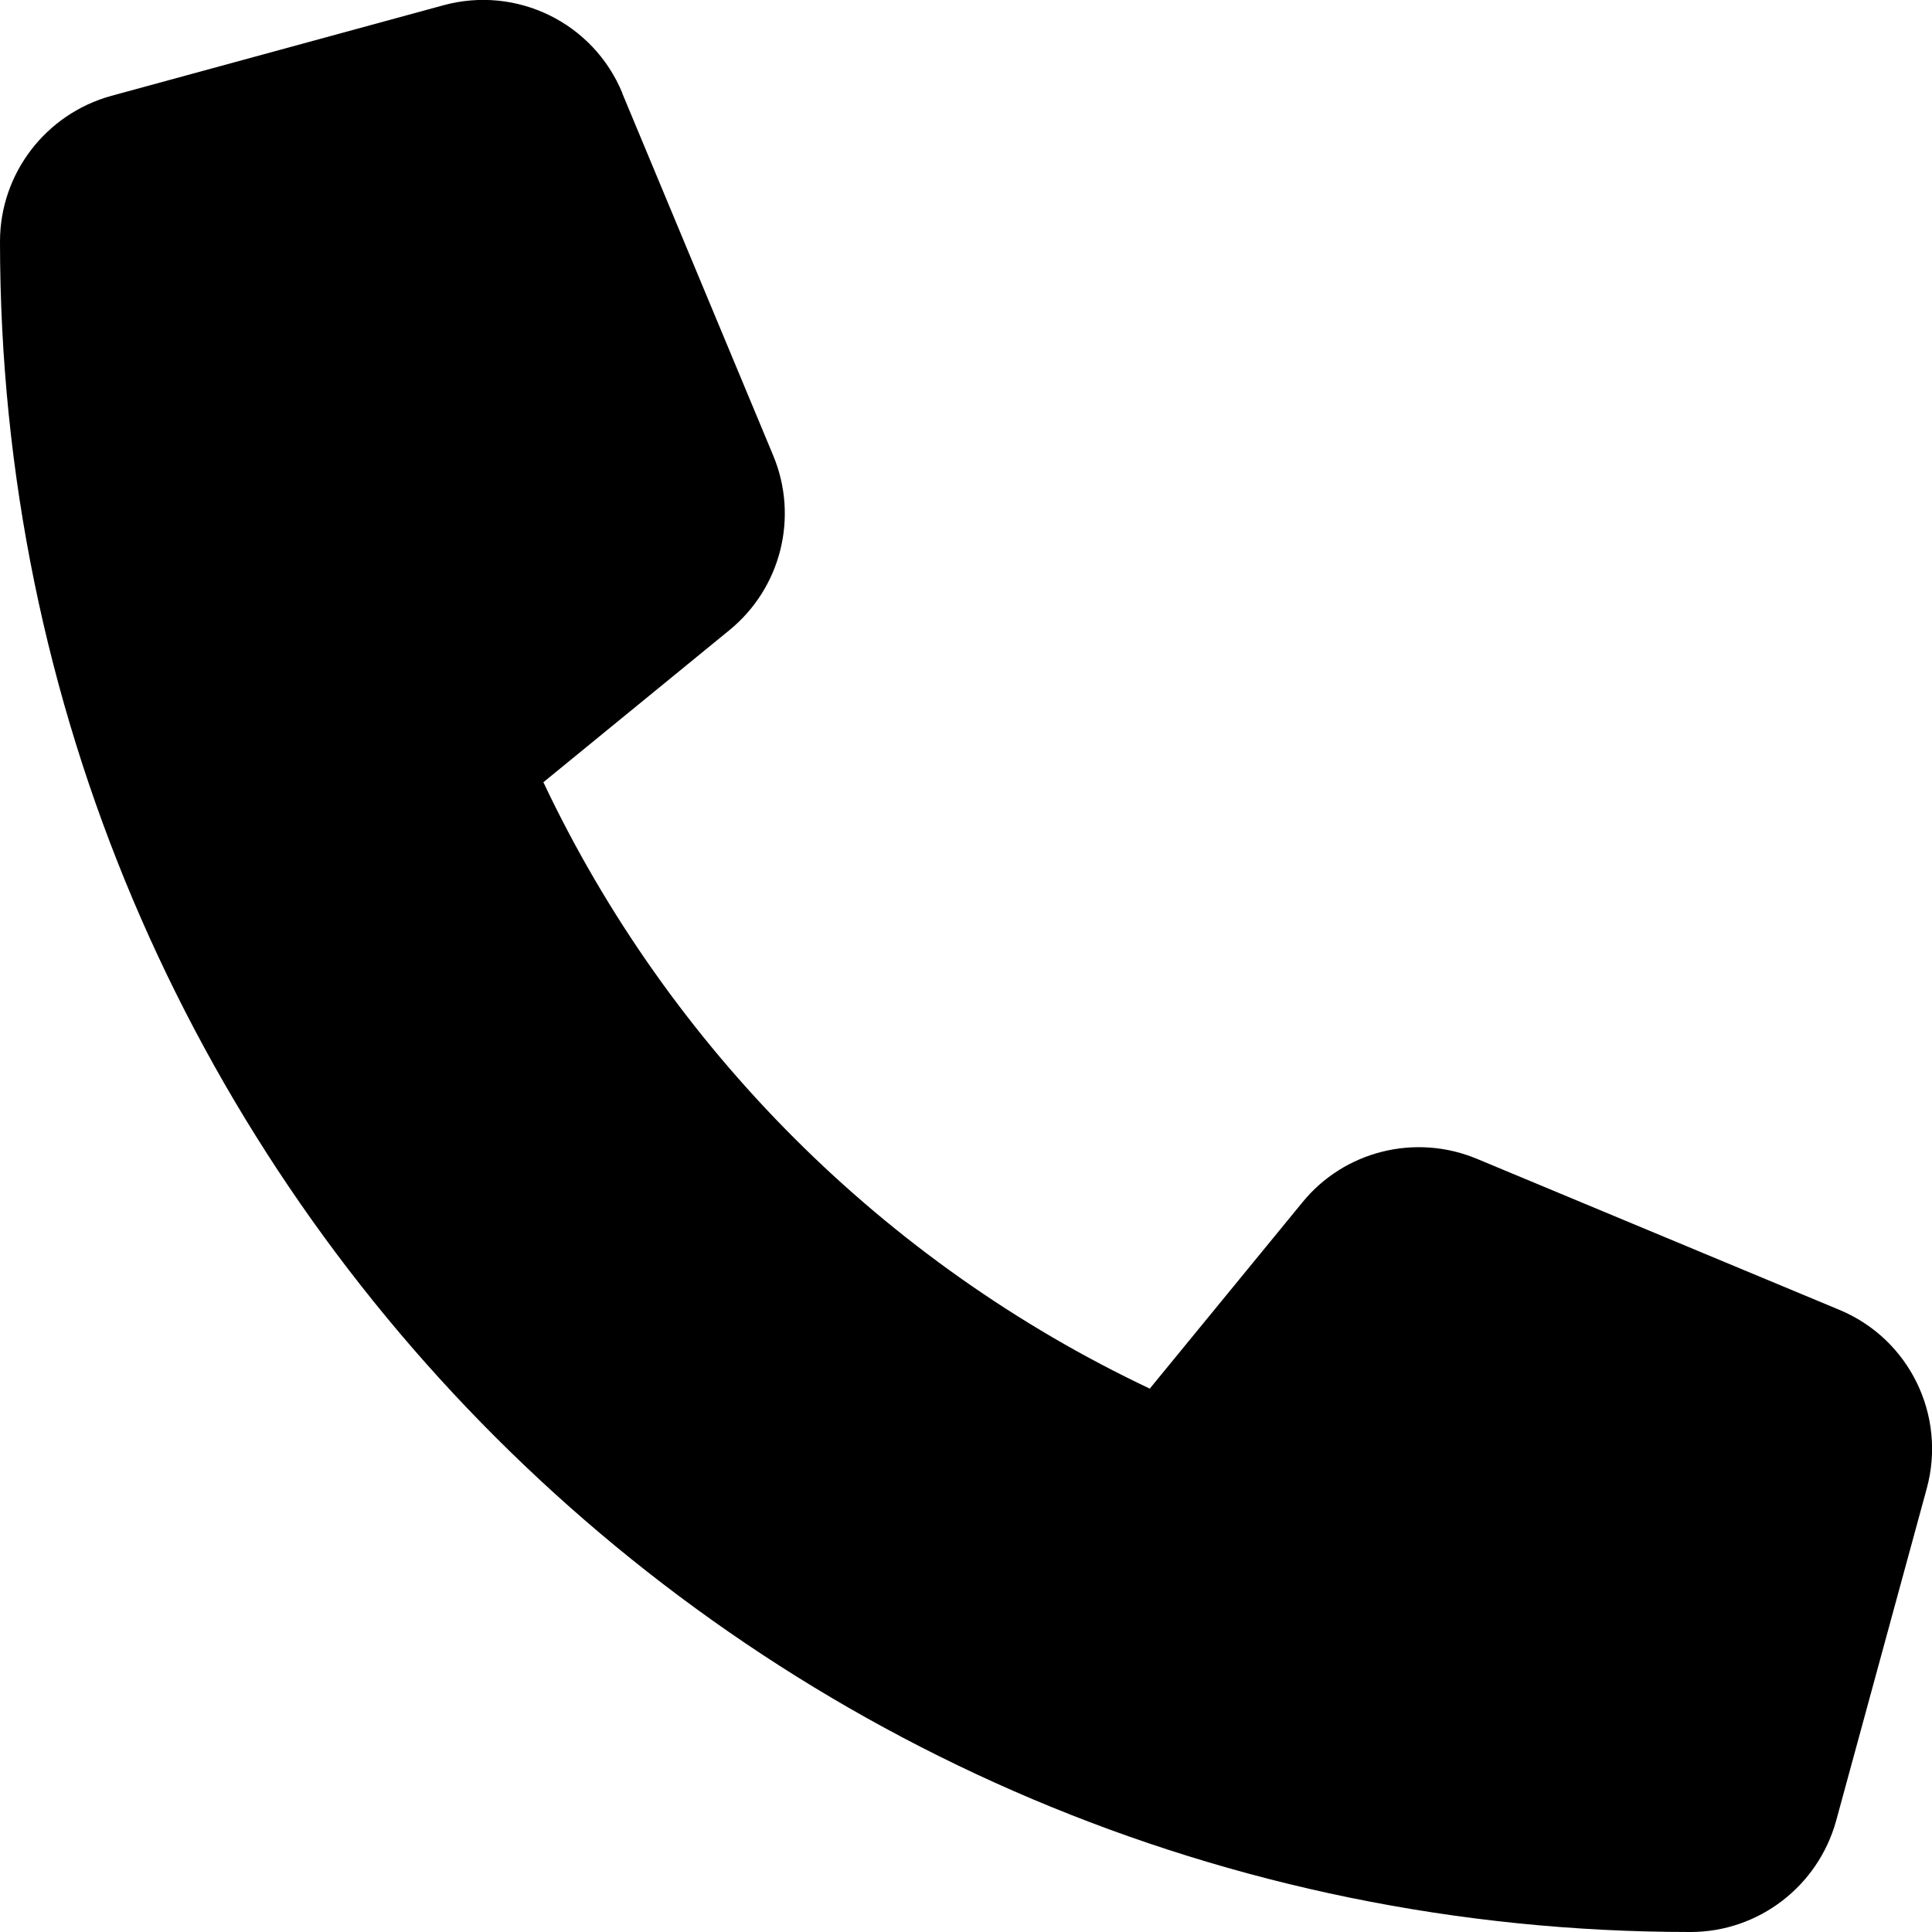
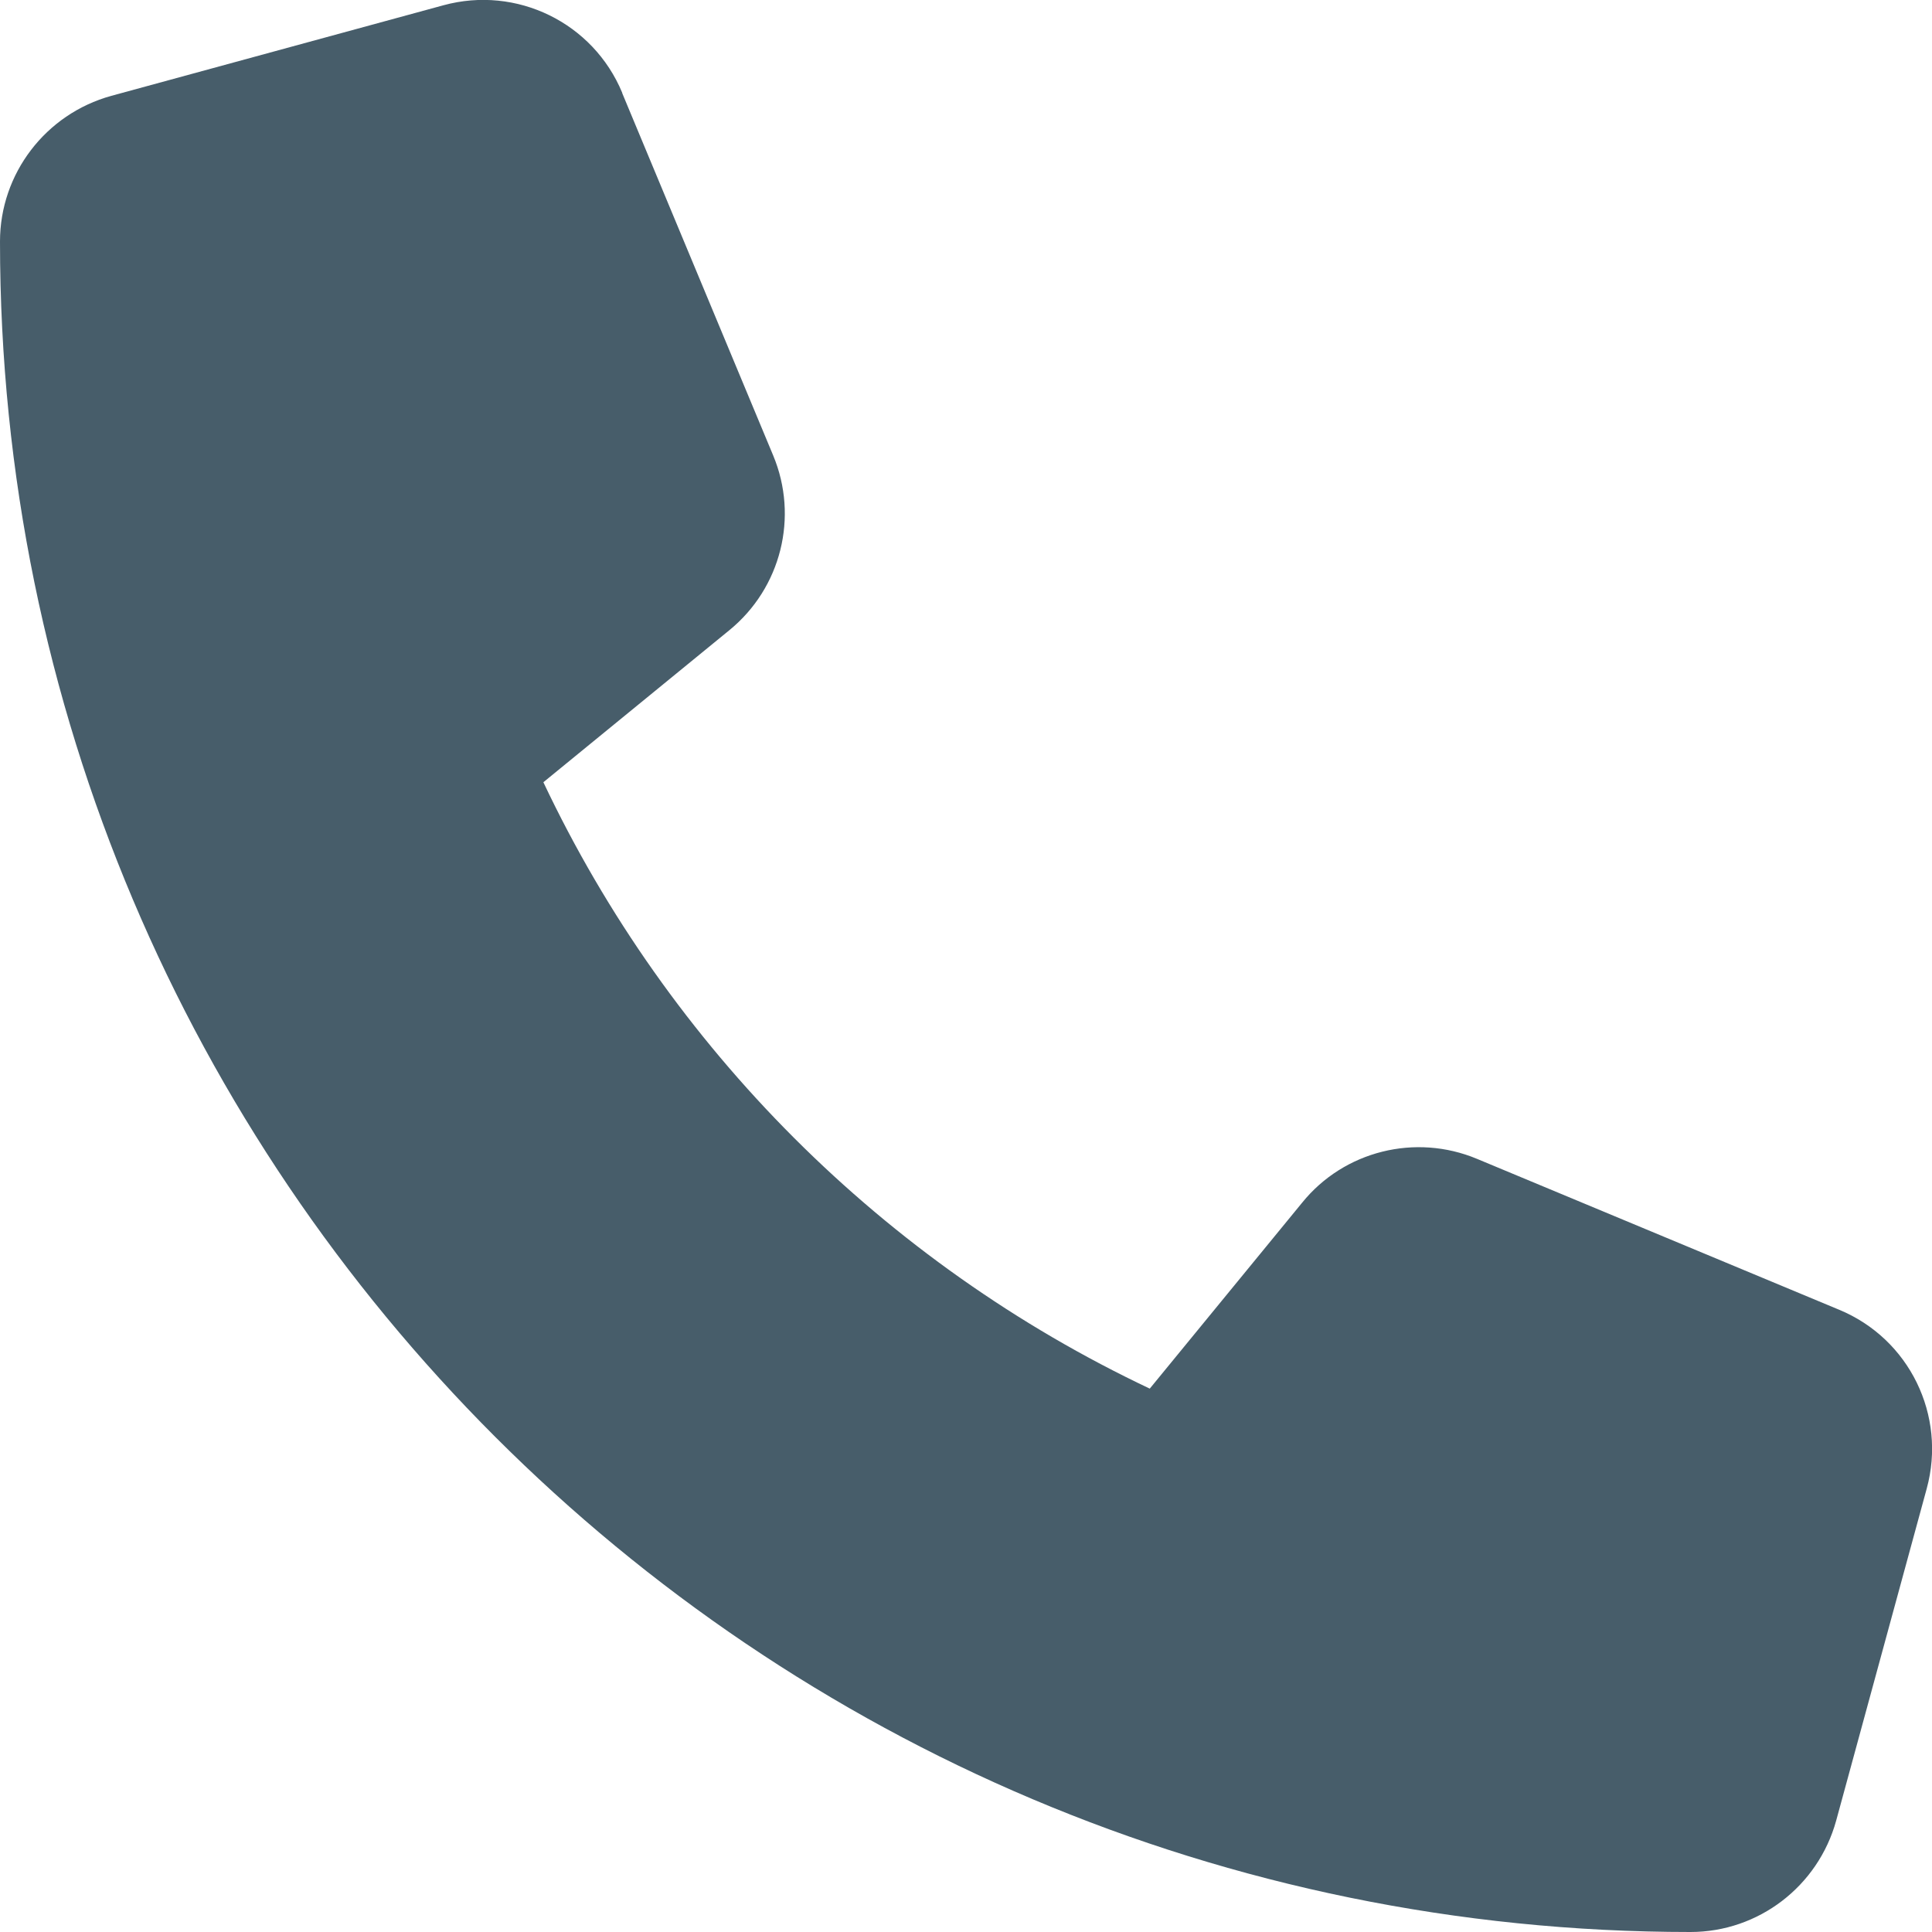
<svg xmlns="http://www.w3.org/2000/svg" viewBox="0 0 512 512">
-   <path d="M164.9 24.6c-7.7-18.6-28-28.5-47.4-23.2l-88 24C12.1 30.2 0 46 0 64C0 311.4 200.6 512 448 512c18 0 33.8-12.1 38.6-29.5l24-88c5.3-19.4-4.6-39.7-23.2-47.4l-96-40c-16.3-6.8-35.2-2.1-46.3 11.6L304.7 368C234.3 334.7 177.3 277.7 144 207.3L193.3 167c13.7-11.2 18.4-30 11.6-46.3l-40-96z" />
+   <path fill="#475d6a" d="M164.9 24.6c-7.7-18.6-28-28.5-47.4-23.2l-88 24C12.1 30.2 0 46 0 64C0 311.4 200.6 512 448 512c18 0 33.8-12.1 38.6-29.5l24-88c5.3-19.4-4.6-39.7-23.2-47.4l-96-40c-16.3-6.8-35.2-2.1-46.3 11.6L304.7 368C234.3 334.7 177.3 277.7 144 207.3L193.3 167c13.7-11.2 18.4-30 11.6-46.3l-40-96z" />
</svg>
